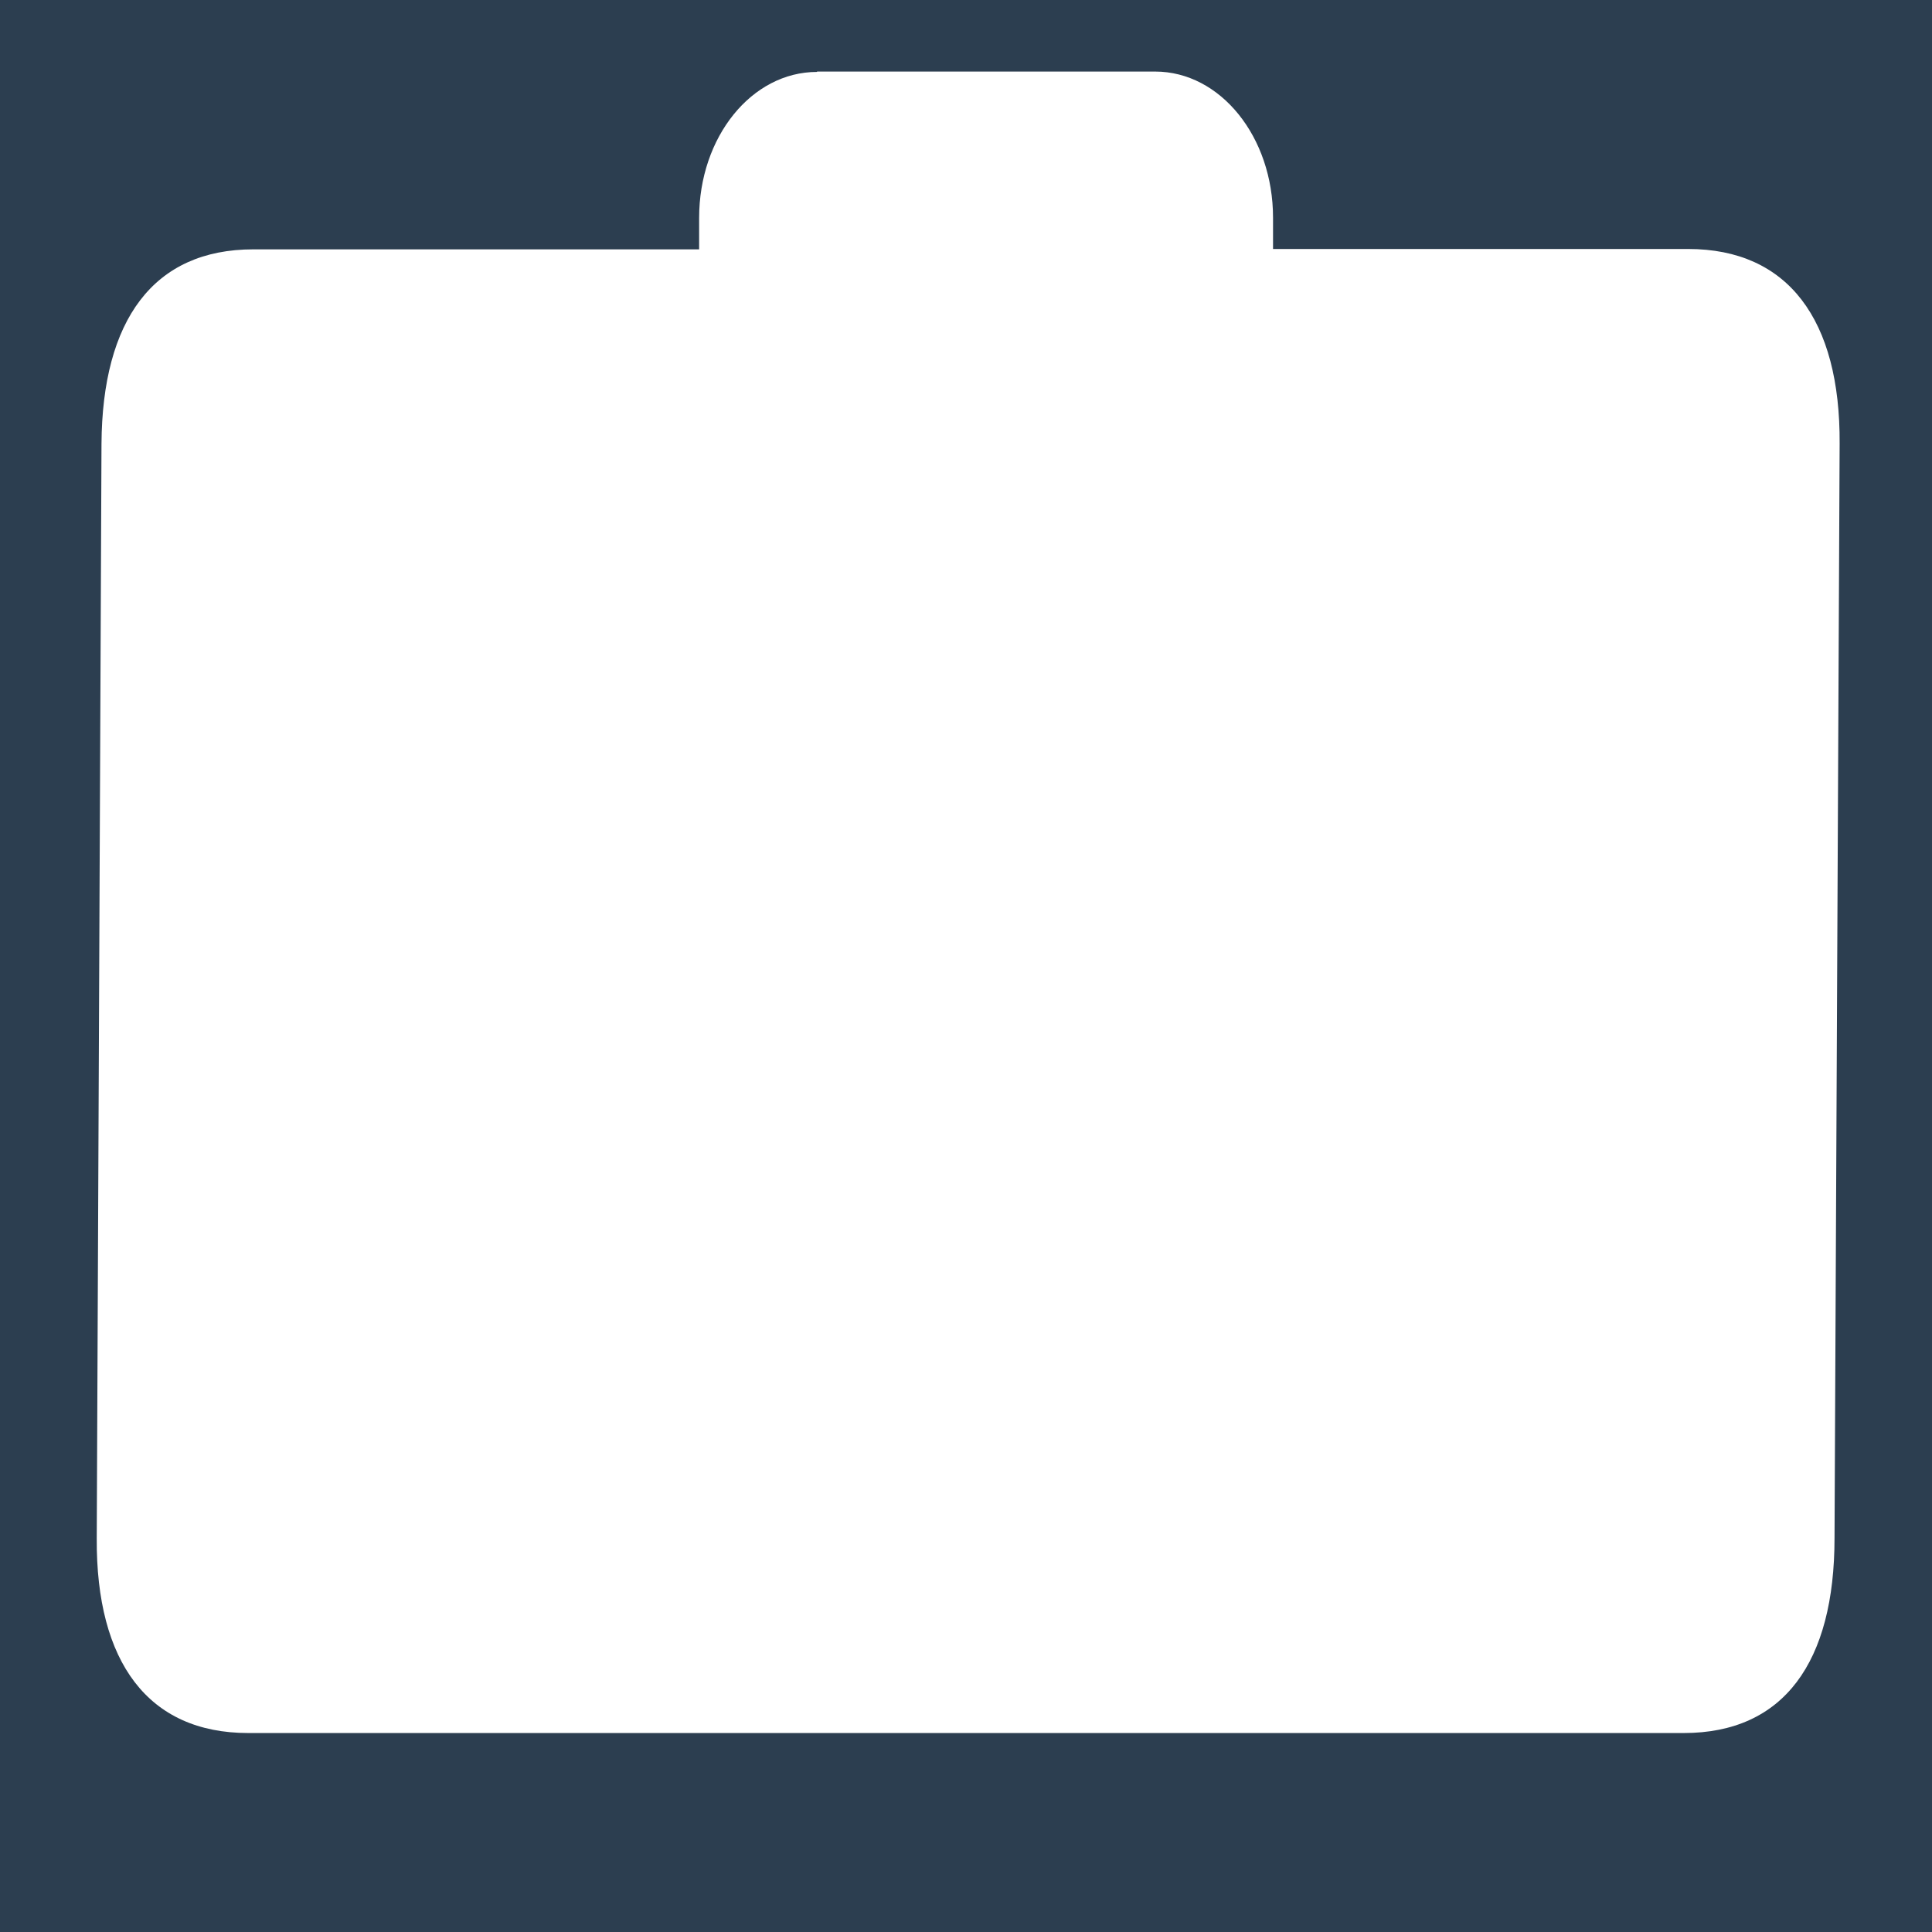
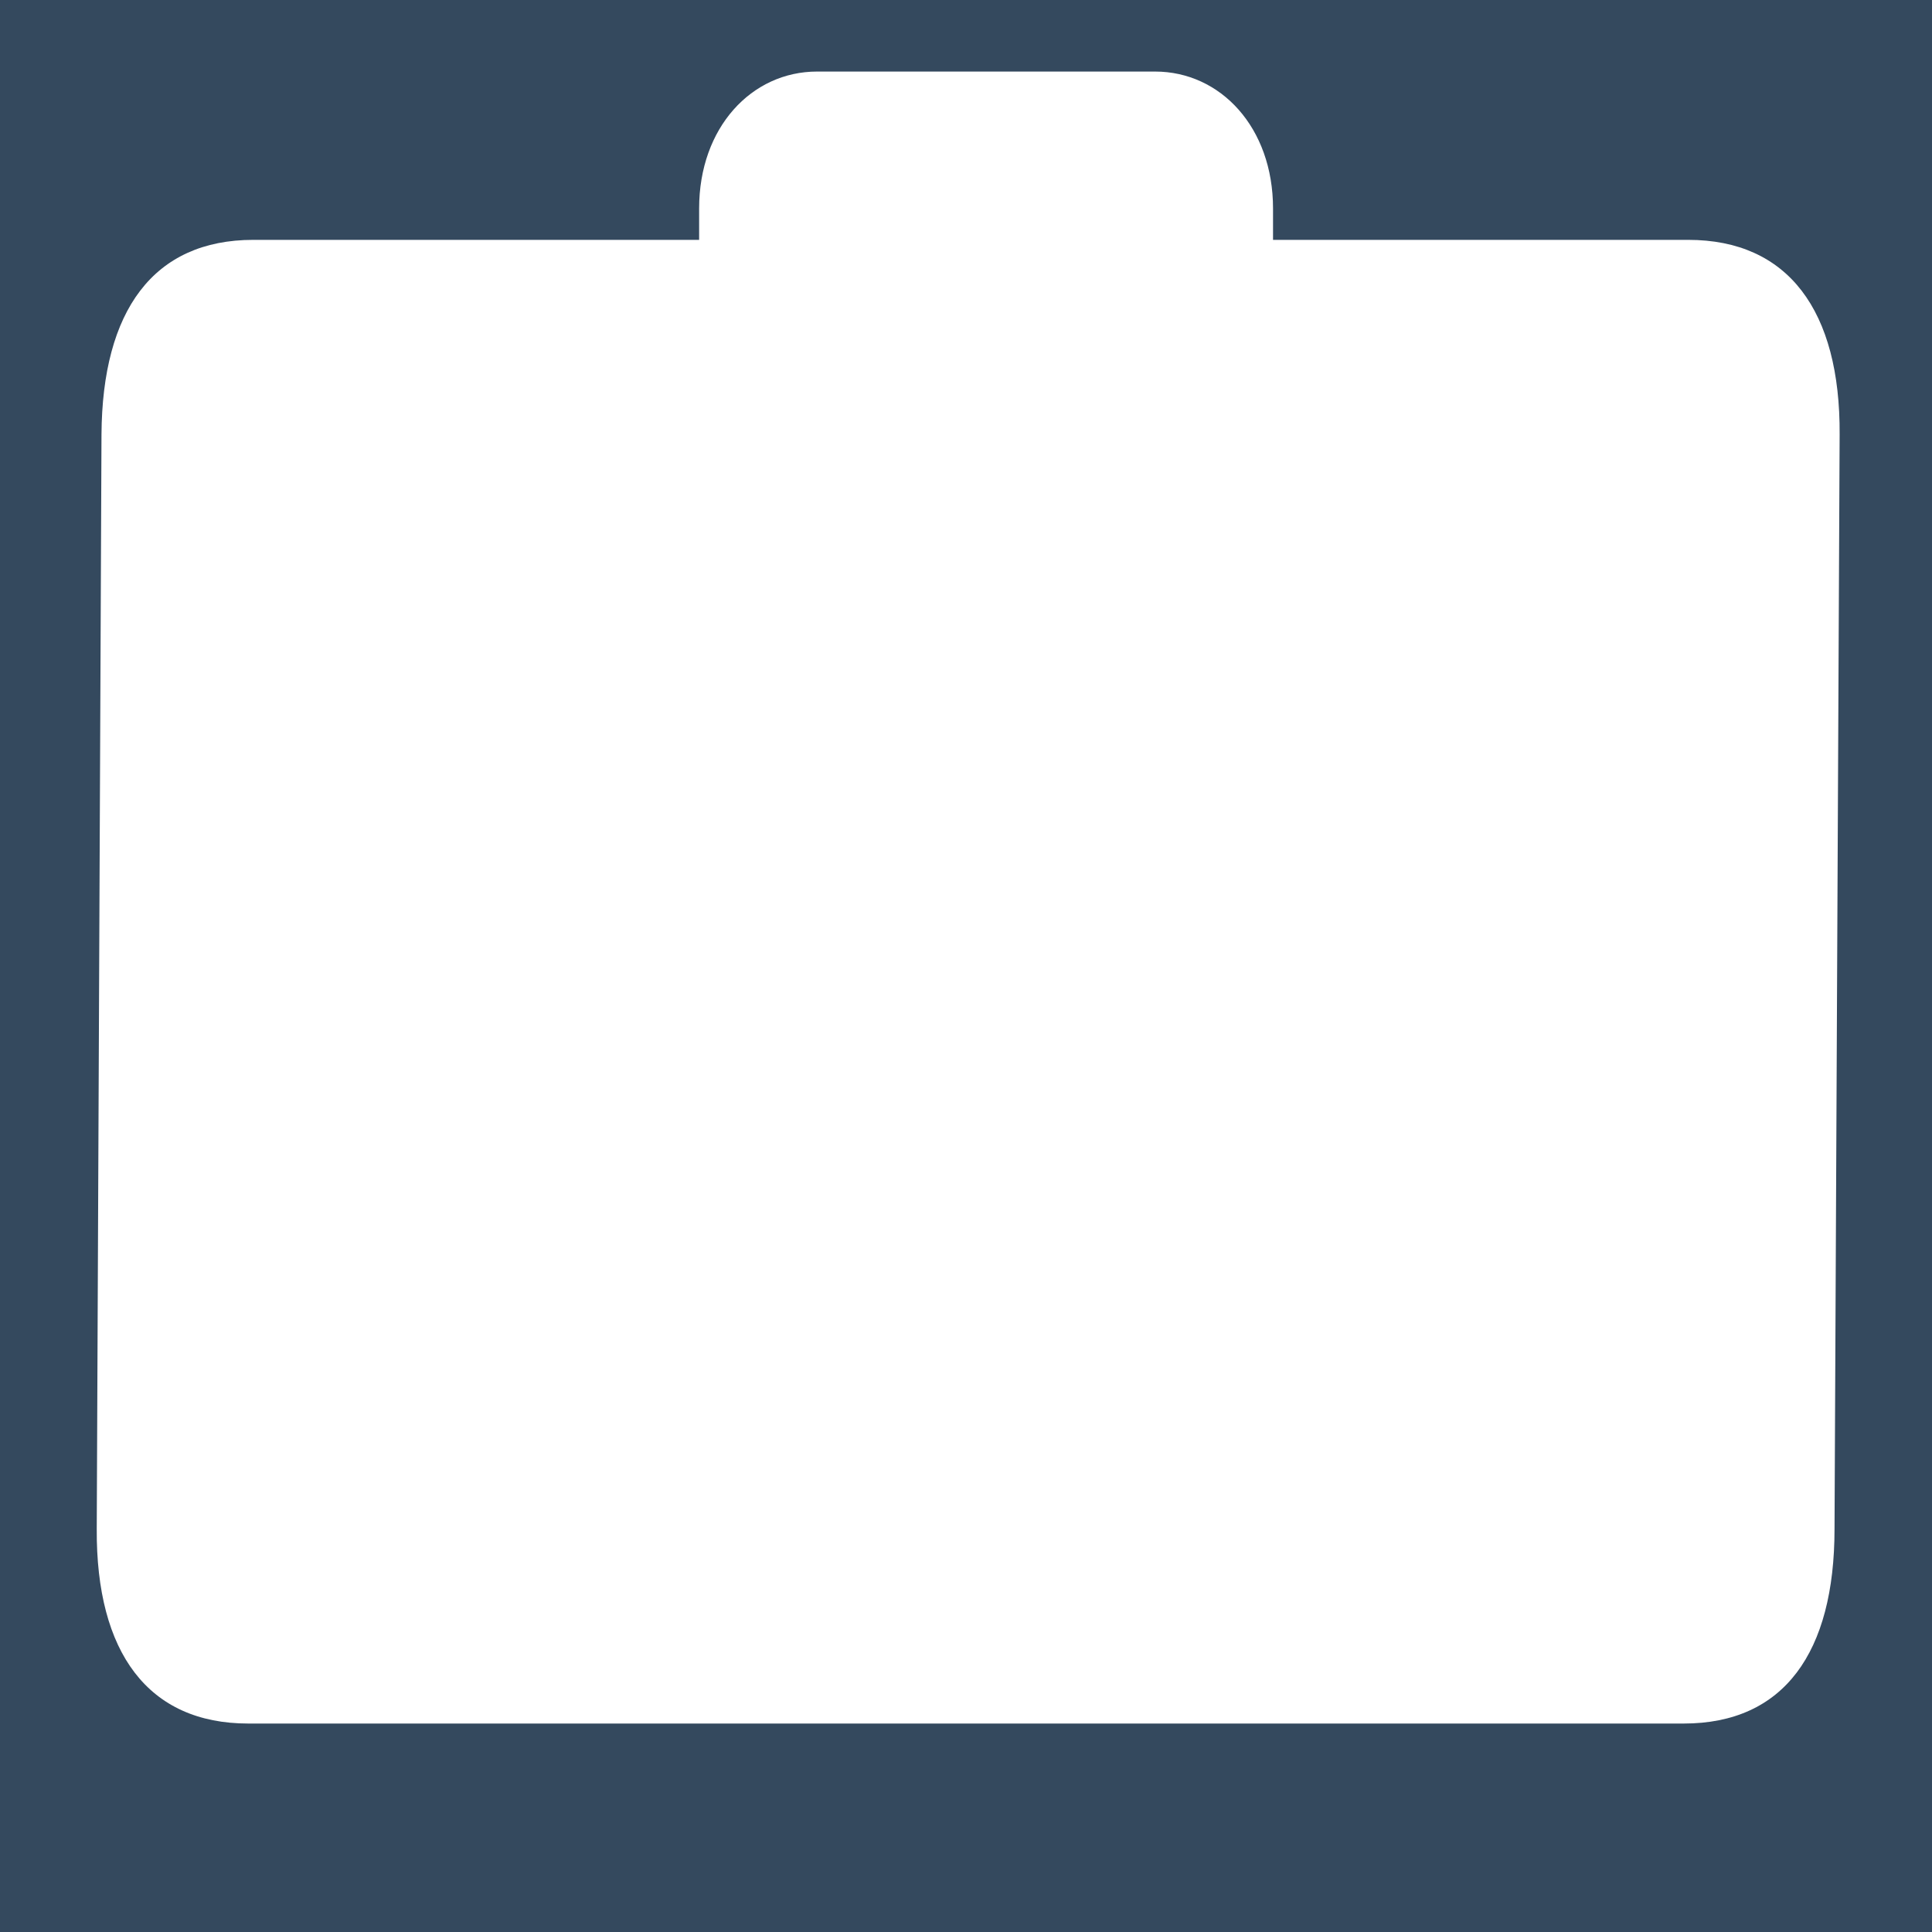
<svg xmlns="http://www.w3.org/2000/svg" width="20" height="20" viewBox="0 0 5.292 5.292" version="1.1" id="svg1" xml:space="preserve">
  <defs id="defs1" />
  <g id="layer1">
-     <path id="rect1" style="fill:#2c3e50;fill-opacity:1;stroke-width:0.07" d="M 0,0 V 5.292 H 5.292 V 0 Z m 2.238,0.196 h 0.926 c 0.179,0 0.323,0.179 0.323,0.4 v 0.086 h 1.137 c 0.274,0 0.417,0.194 0.415,0.533 l -0.014,2.998 C 5.025,4.553 4.886,4.747 4.612,4.747 H 0.68 c -0.274,0 -0.417,-0.194 -0.415,-0.533 L 0.278,1.216 C 0.28,0.877 0.42,0.683 0.694,0.683 H 1.915 V 0.597 c 0,-0.222 0.144,-0.4 0.323,-0.4 z" />
+     <path id="rect1" style="fill:#34495e;fill-opacity:1;stroke-width:0.07" d="M 0,0 V 5.292 H 5.292 V 0 H 2.822 Z m 2.238,0.196 h 0.926 c 0.179,0 0.323,0.153 0.323,0.375 v 0.086 h 1.137 c 0.274,0 0.417,0.194 0.415,0.533 l -0.014,2.998 C 5.025,4.527 4.886,4.721 4.612,4.721 H 0.68 c -0.274,0 -0.417,-0.194 -0.415,-0.533 L 0.278,1.19 C 0.28,0.851 0.42,0.657 0.694,0.657 H 1.915 v -0.086 c 0,-0.222 0.144,-0.375 0.323,-0.375 z" />
  </g>
</svg>
